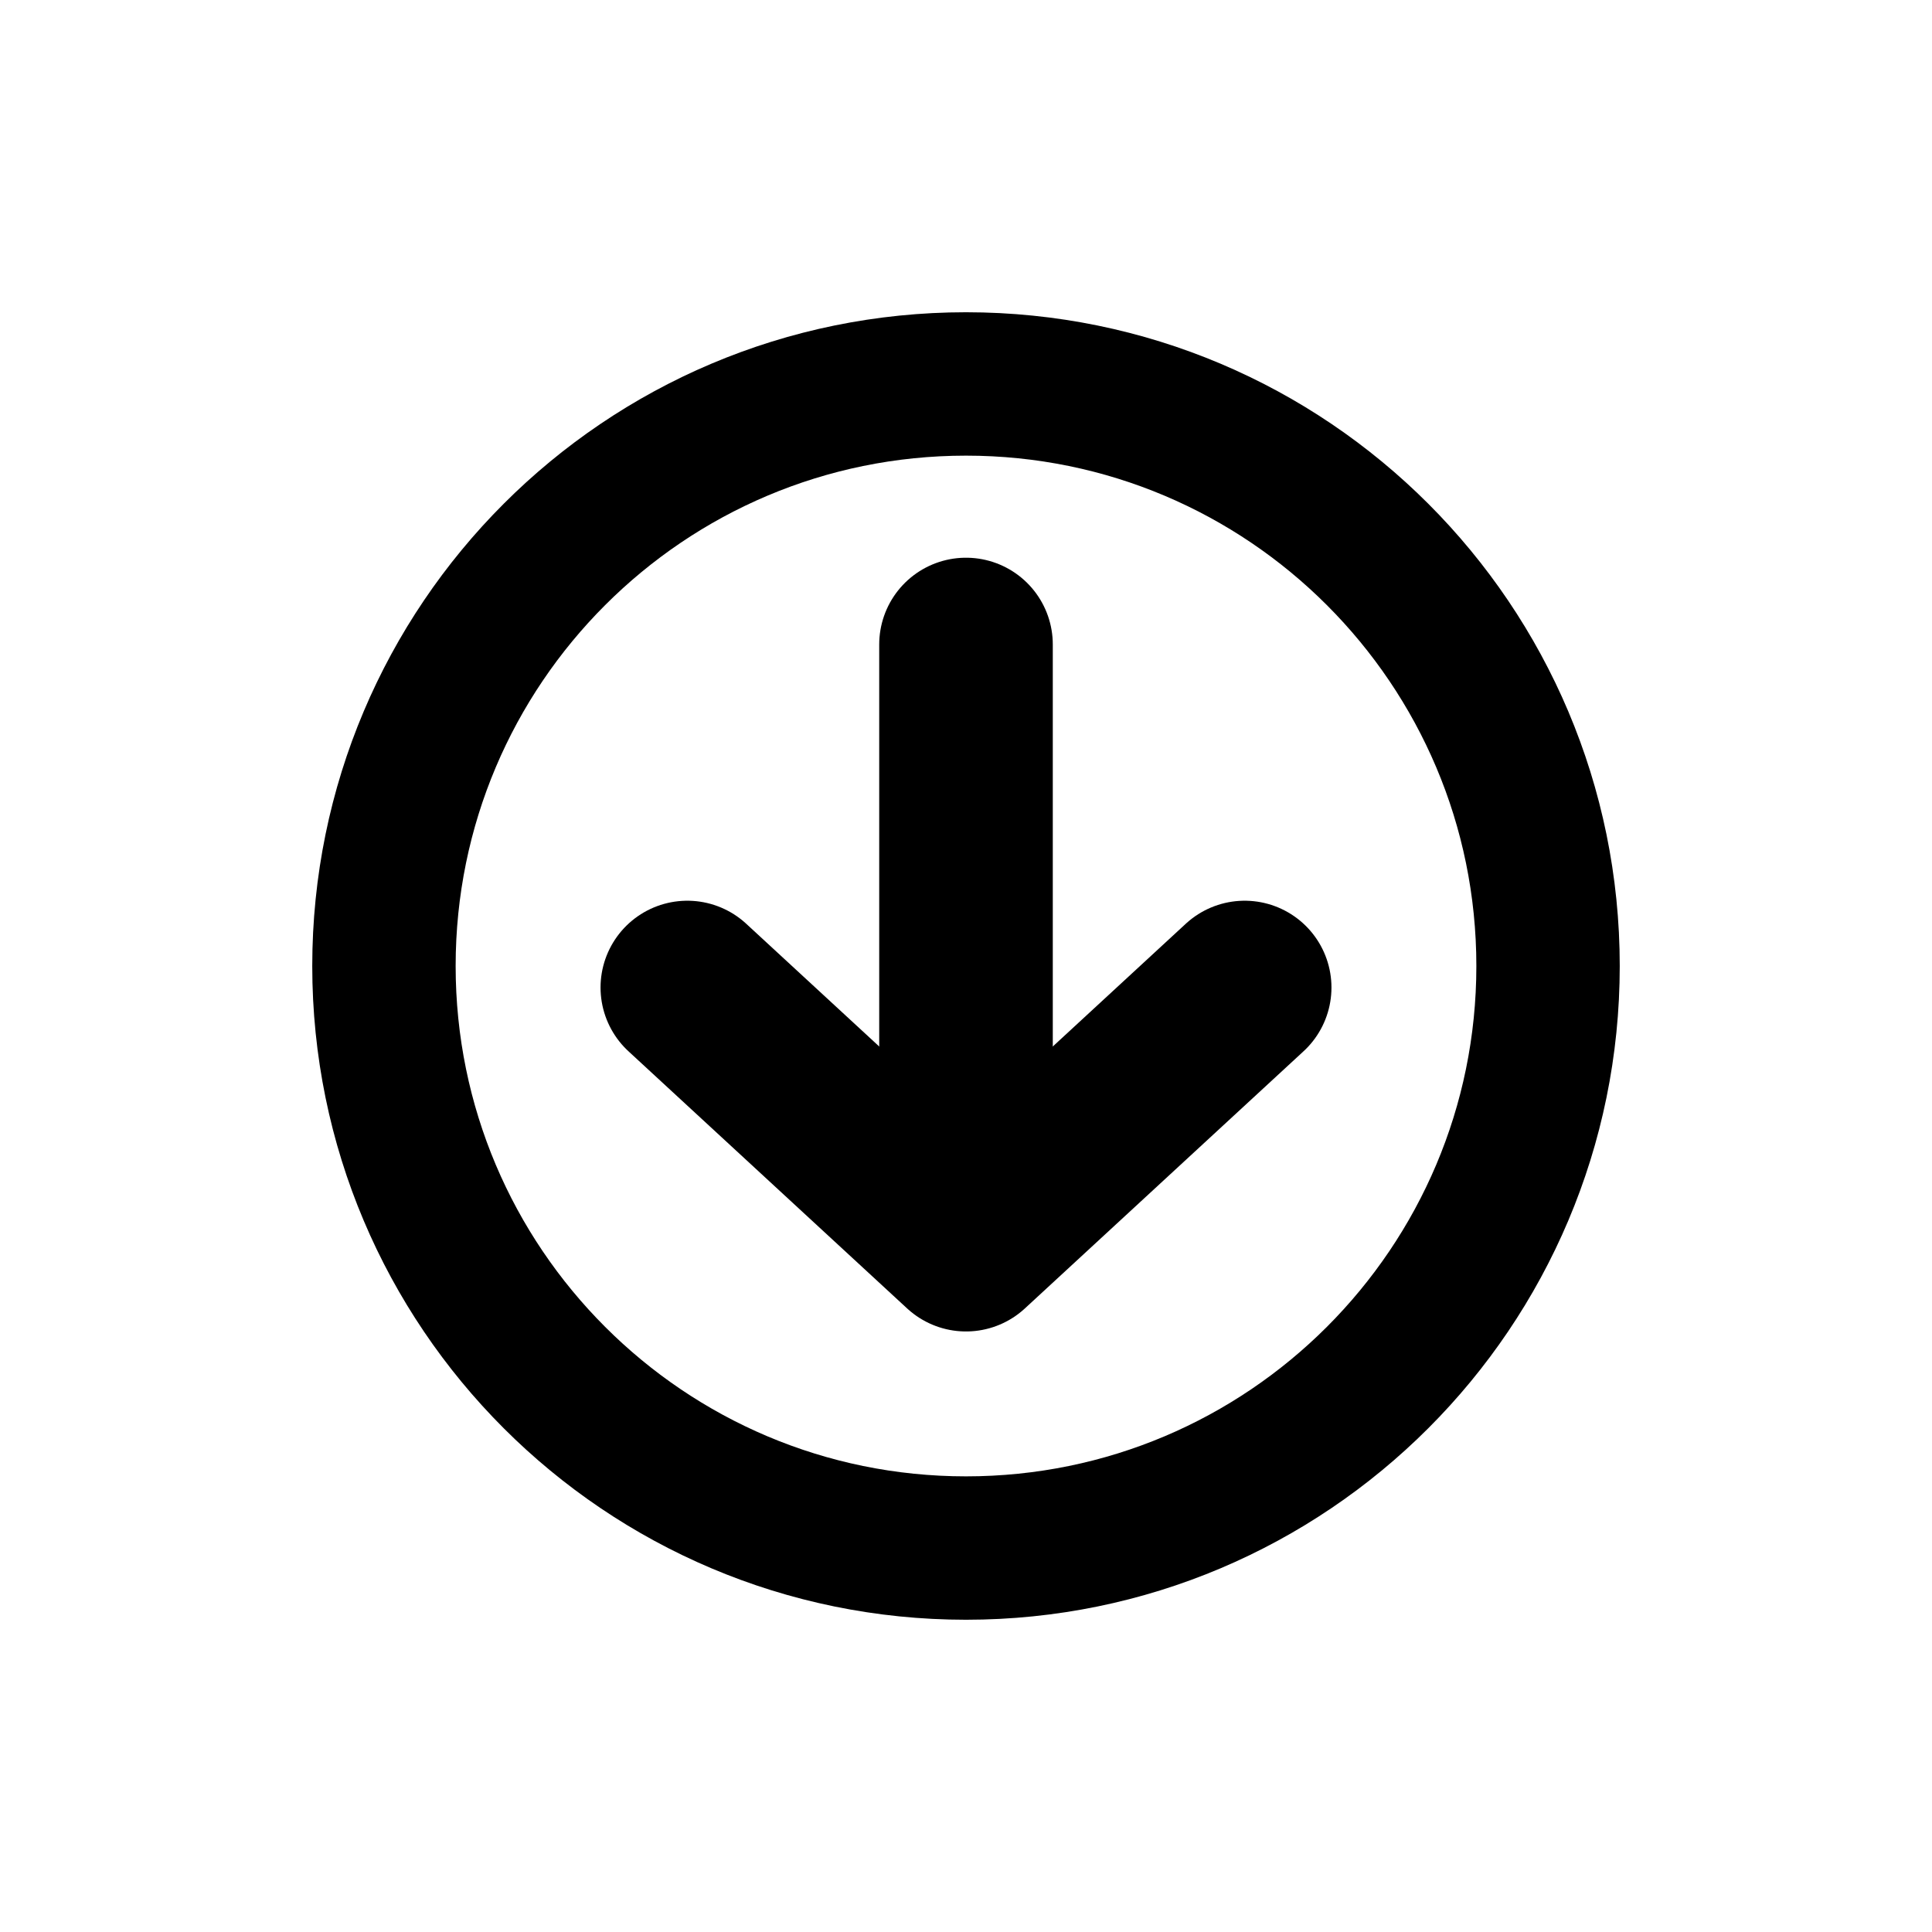
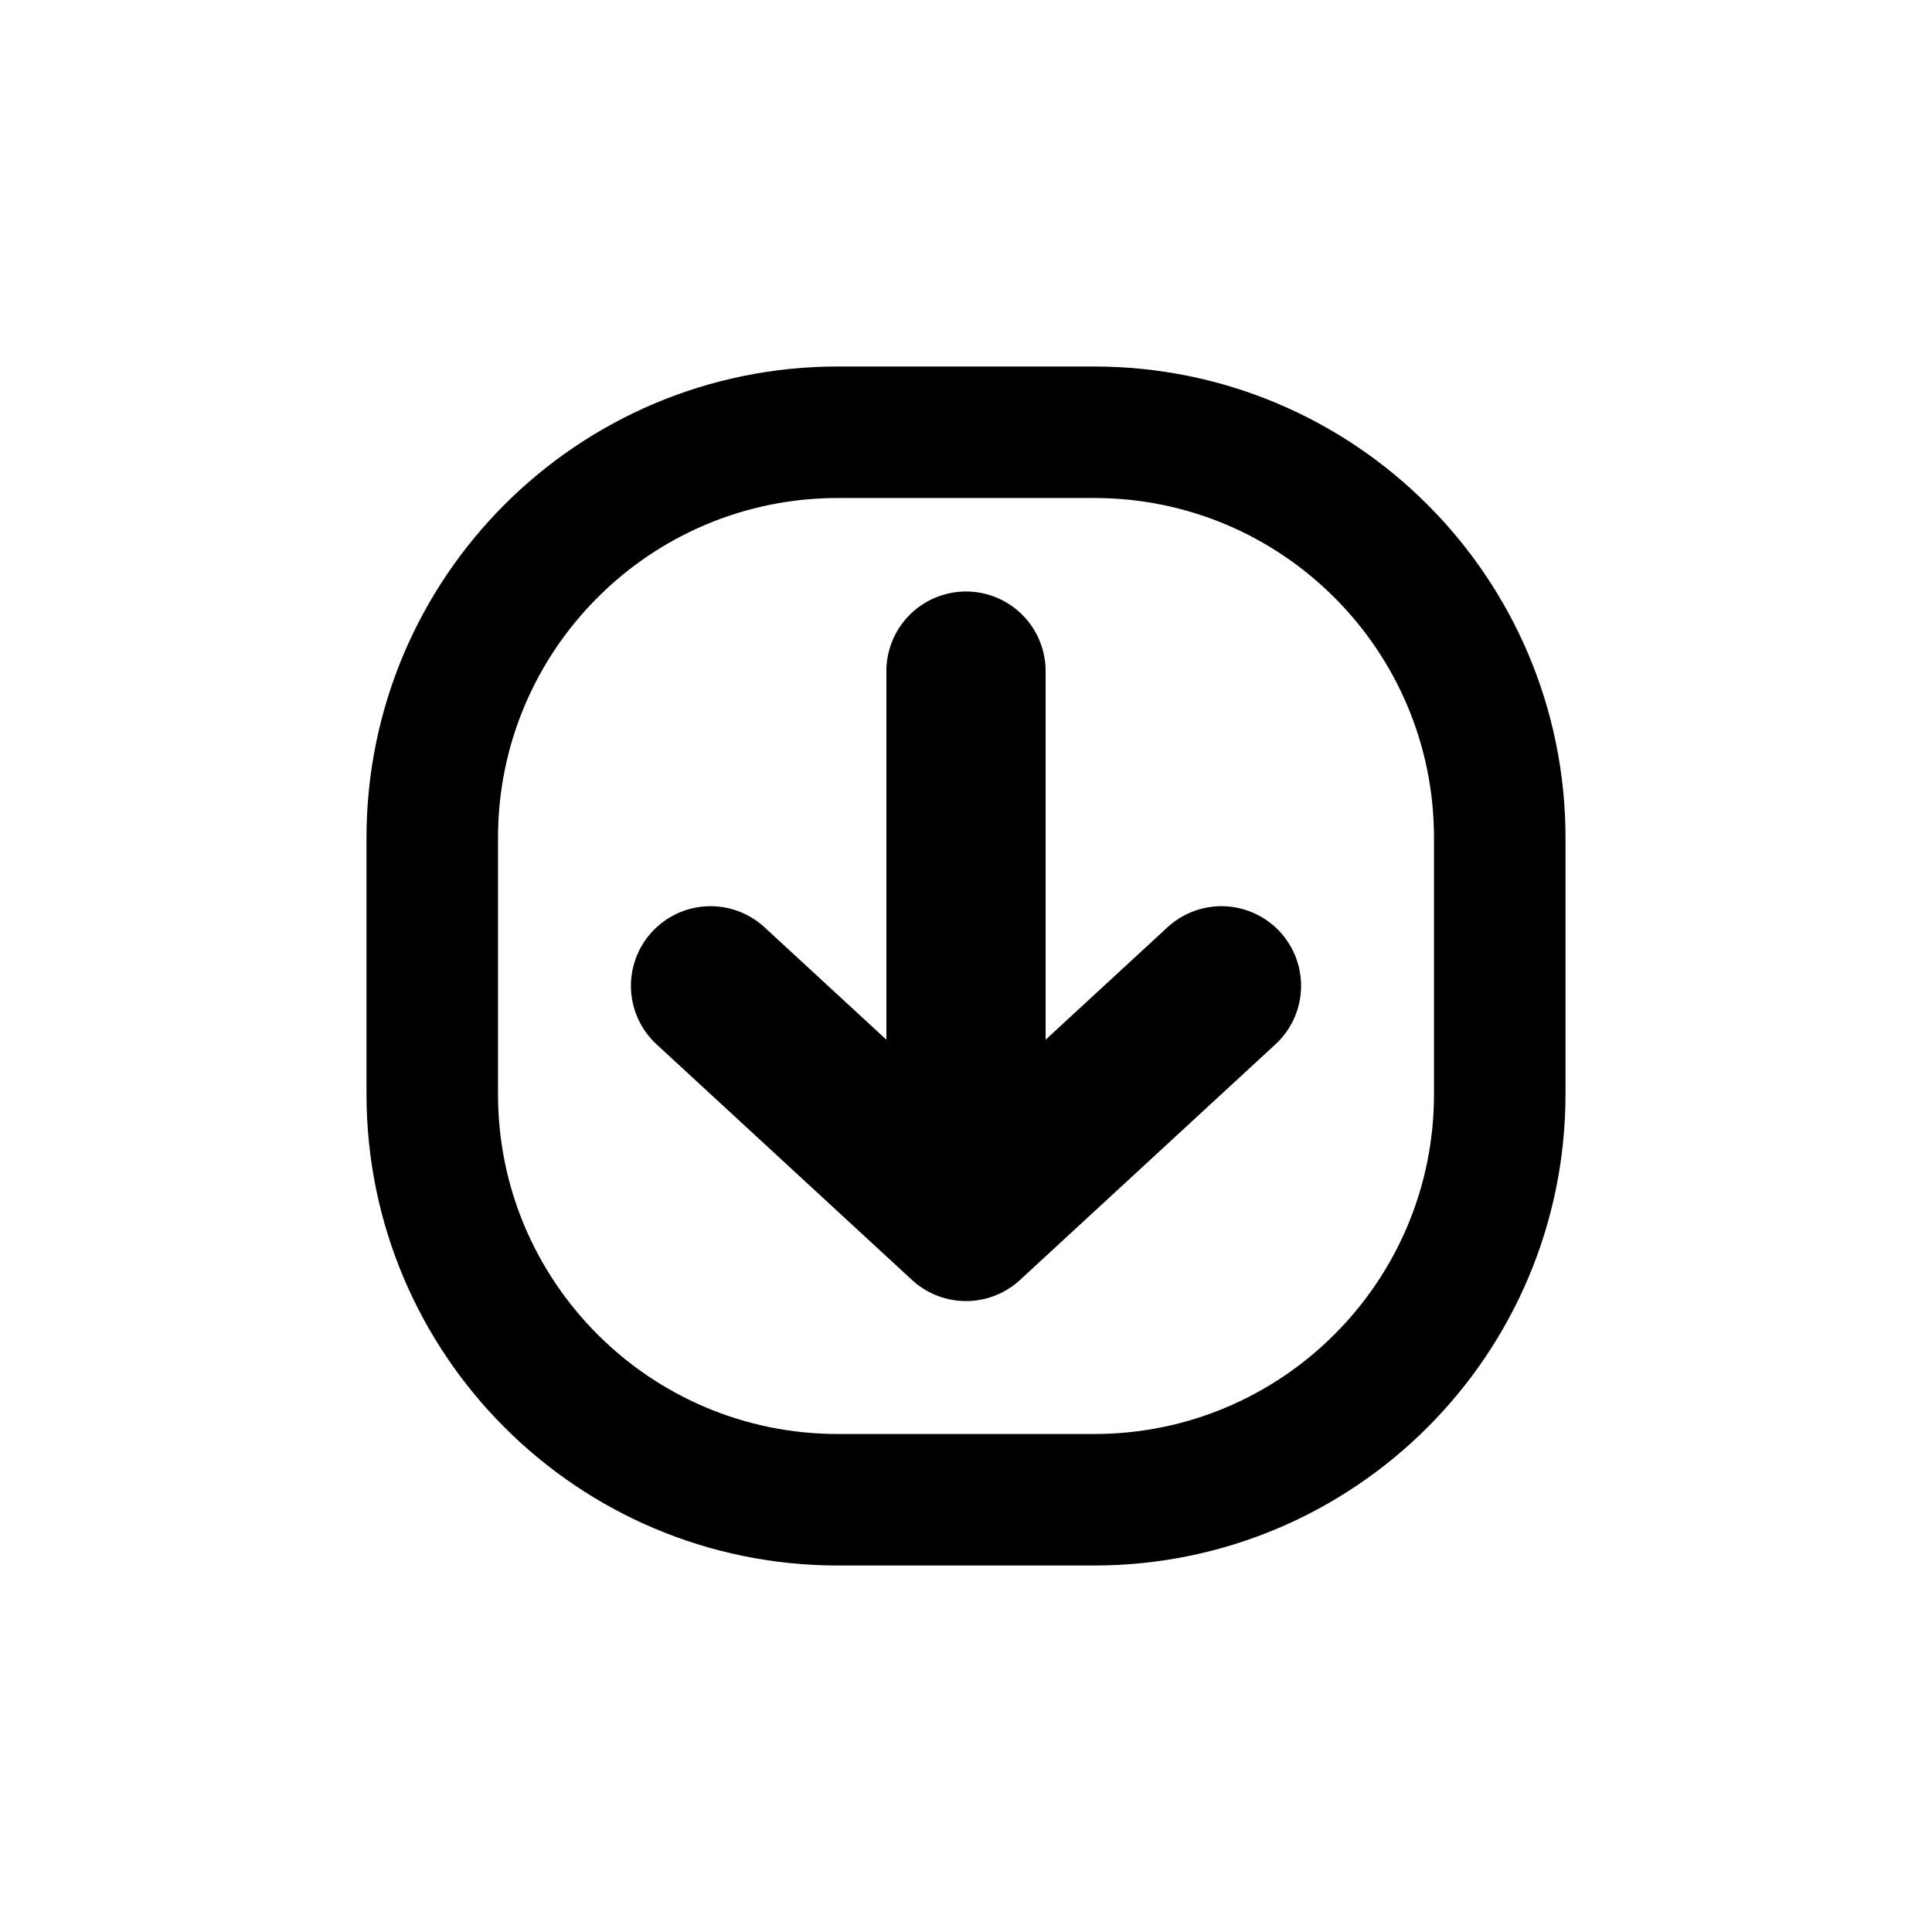
<svg xmlns="http://www.w3.org/2000/svg" width="1024" height="1024" viewBox="0 0 1024 1024">
  <g fill="none" stroke="#000000" stroke-linecap="round" stroke-linejoin="round">
-     <circle cx="512" cy="512" r="308.5" stroke-width="76.0" />
-     <line x1="512" y1="341.6" x2="512" y2="583.0" stroke-width="92.0" />
-     <polyline points="364.3,523.4 512.0,659.7 659.7,523.4" stroke-width="92.0" />
+     <rect x="229.1" y="229.1" width="565.8" height="565.8" rx="215.0" ry="215.0" stroke-width="69.7" />
+     <line x1="512" y1="355.7" x2="512" y2="577.1" stroke-width="84.4" />
+     <polyline points="376.6,522.5 512.0,647.4 647.4,522.5" stroke-width="84.4" />
  </g>
</svg>
